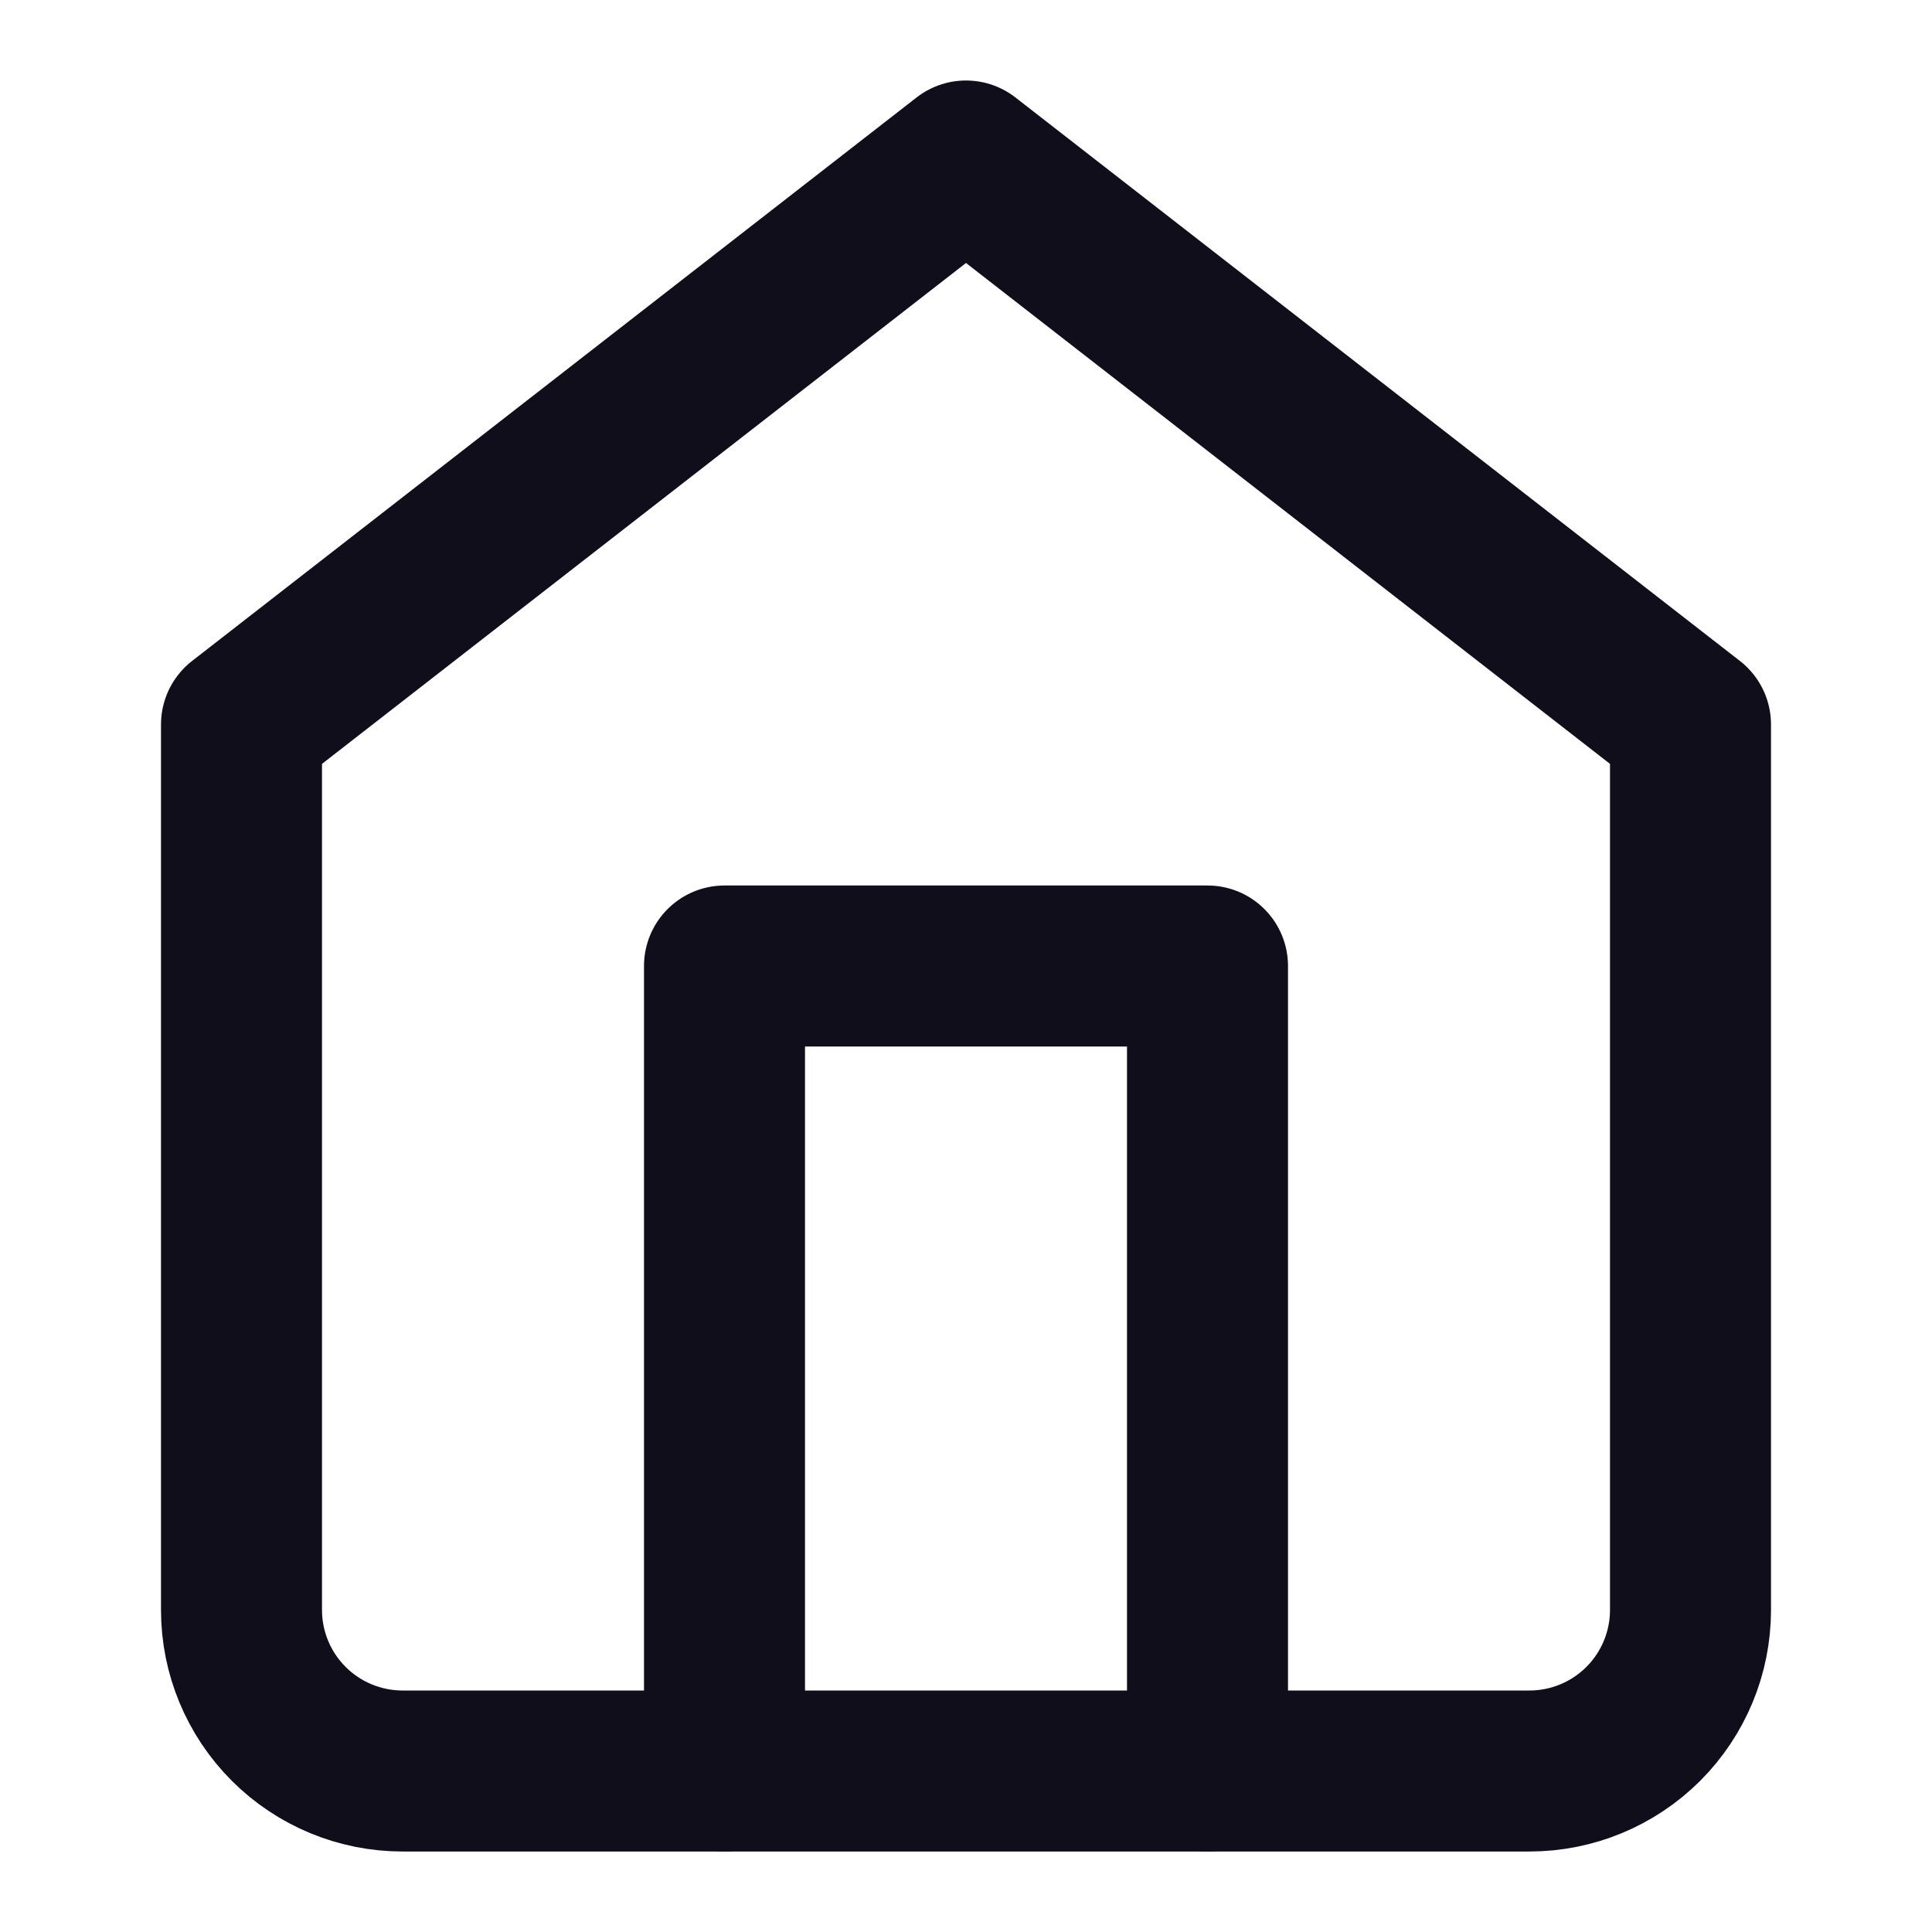
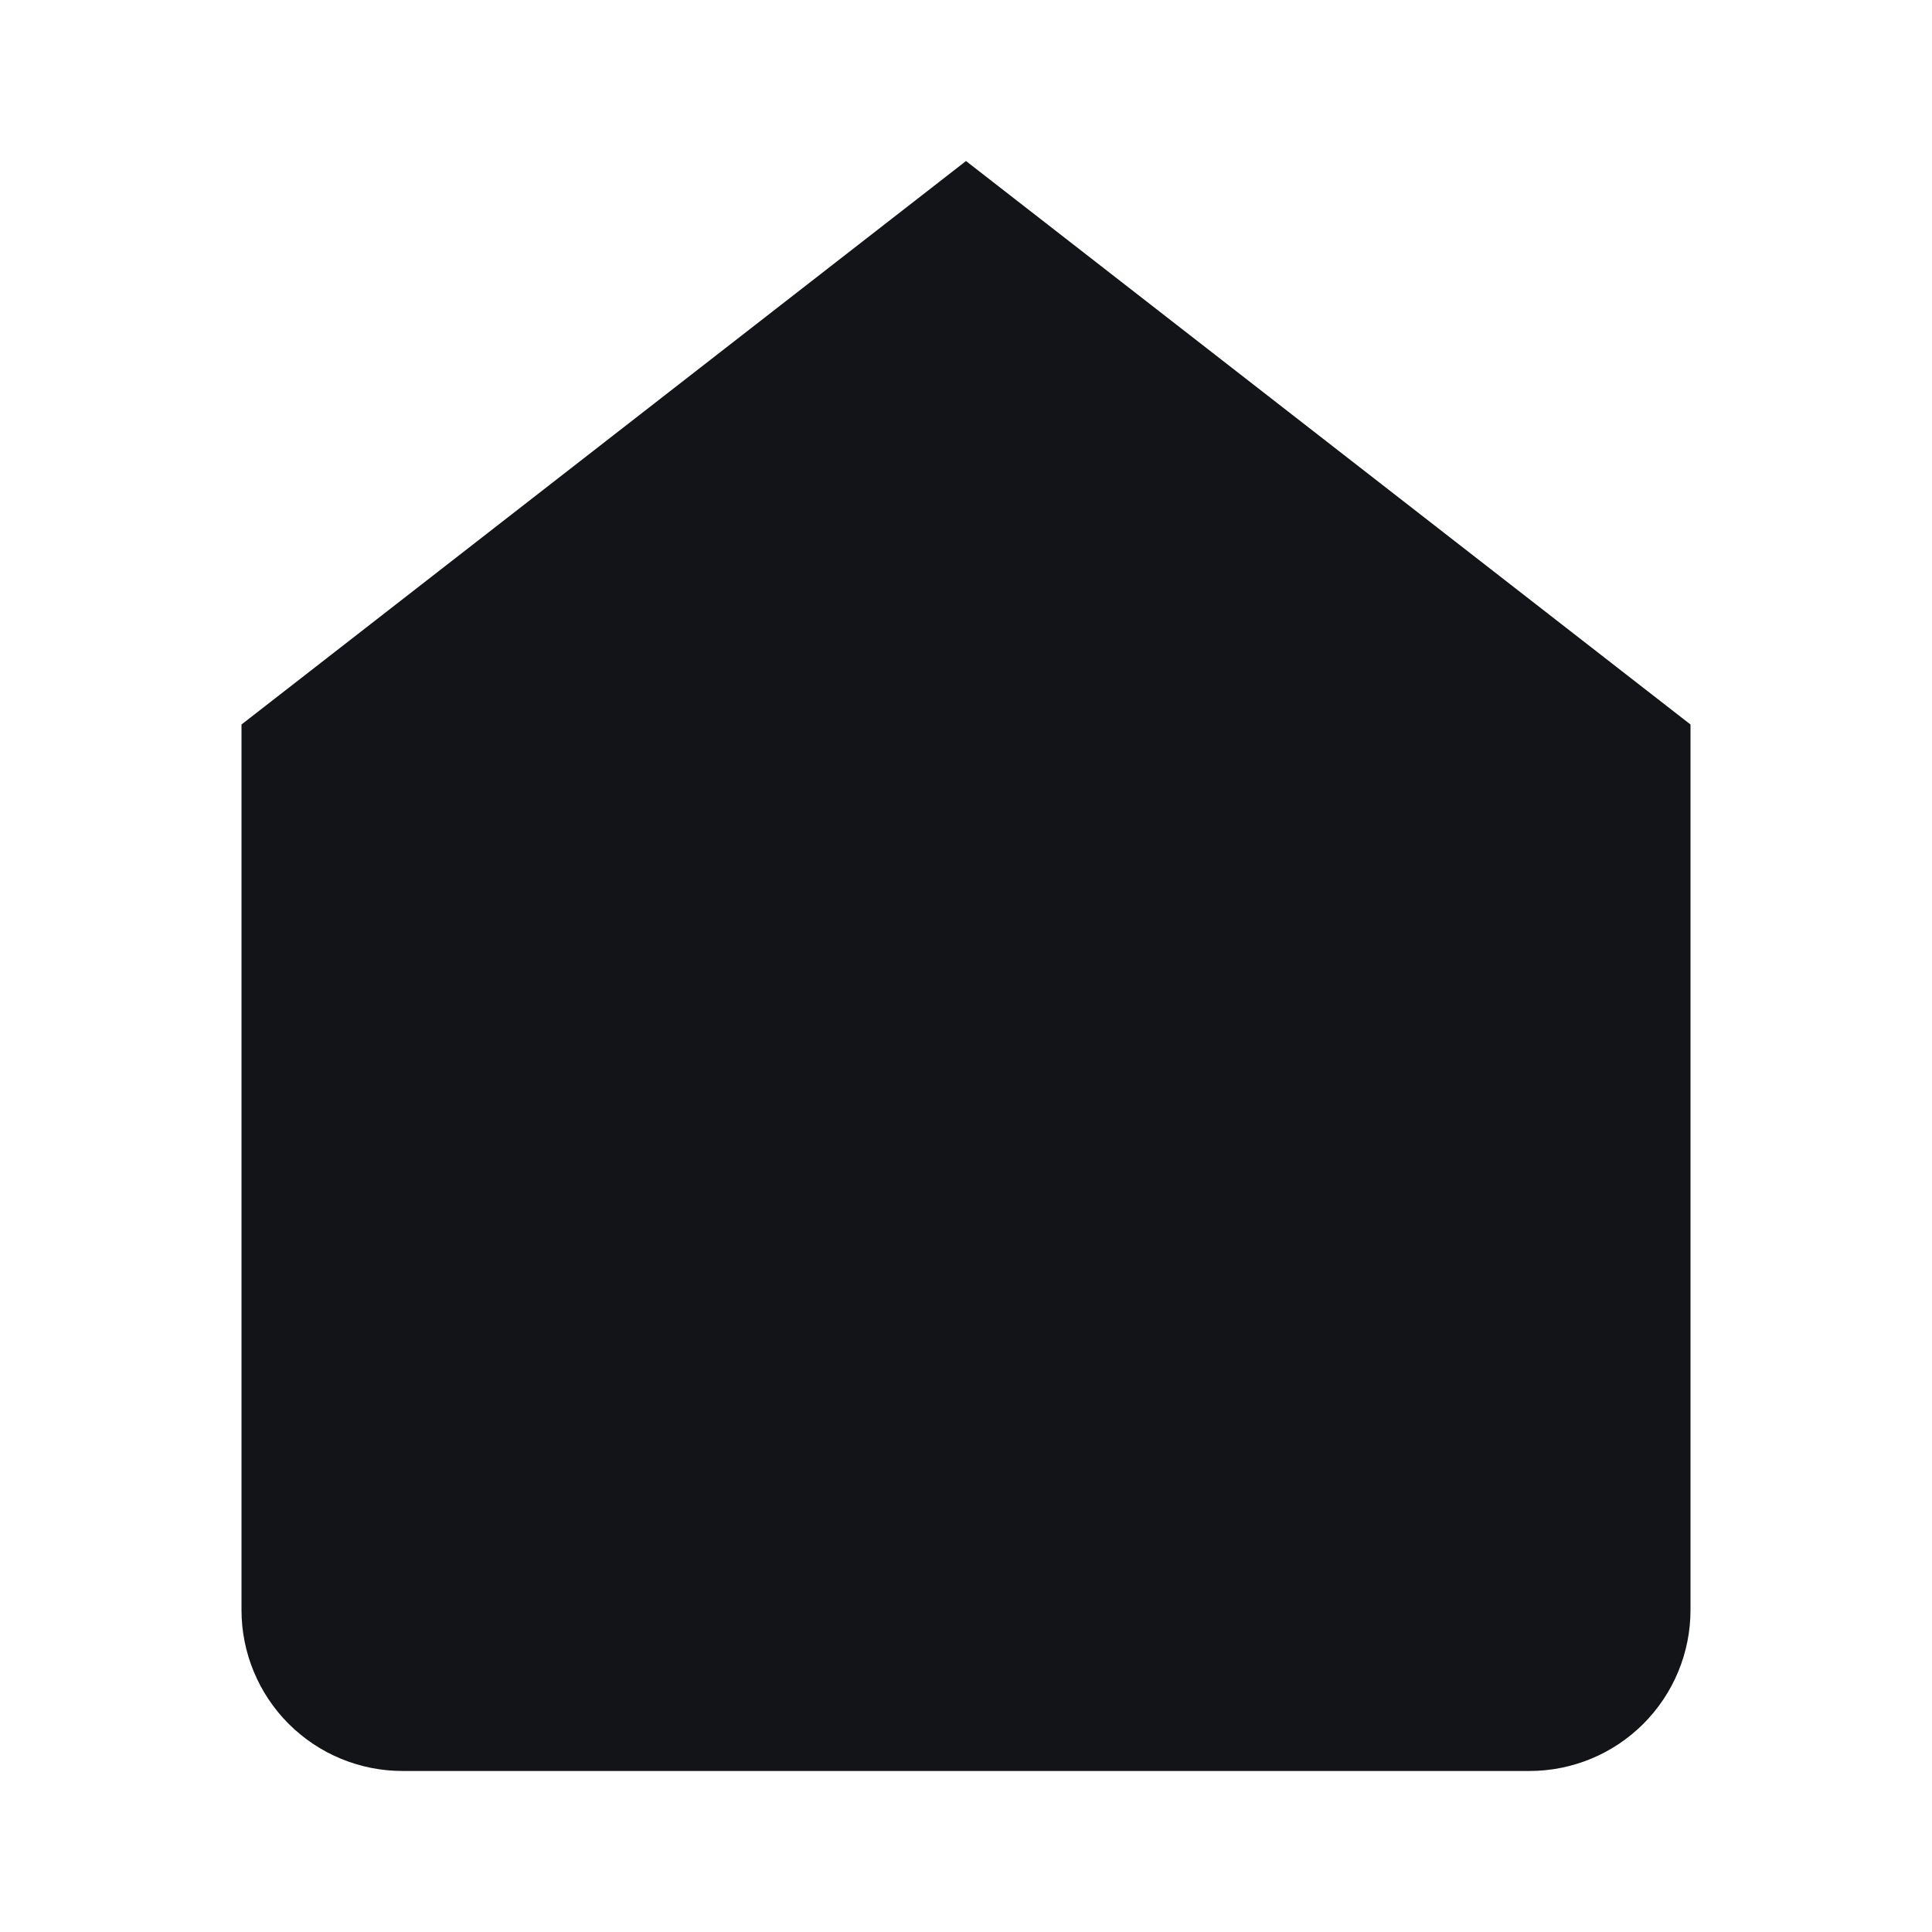
- <svg xmlns="http://www.w3.org/2000/svg" width="24" height="24" viewBox="0 0 24 24" fill="none">
-   <path d="M3 9L12 2L21 9V20C21 20.53 20.789 21.039 20.414 21.414C20.039 21.789 19.53 22 19 22H5C4.47 22 3.961 21.789 3.586 21.414C3.211 21.039 3 20.53 3 20V9Z" stroke="#100E1B" stroke-width="2" stroke-linecap="round" stroke-linejoin="round" />
-   <path d="M9 22V12H15V22" stroke="#100E1B" stroke-width="2" stroke-linecap="round" stroke-linejoin="round" />
+ <svg xmlns="http://www.w3.org/2000/svg" width="32px" height="32px" viewBox="0 0 32 32" version="1.1">
+   <g stroke="none" stroke-width="1" fill="none" fill-rule="evenodd">
+     <path d="M4,12 L16,2.667 L28,12 L28,26.667 C28,27.374 27.719,28.052 27.219,28.552 C26.719,29.052 26.041,29.333 25.333,29.333 L6.667,29.333 C5.959,29.333 5.281,29.052 4.781,28.552 C4.281,28.052 4,27.374 4,26.667 L4,12 Z M12,29.333 L12,16 L20,16 L20,29.333" fill="#121417" fill-rule="nonzero" />
+   </g>
</svg>
